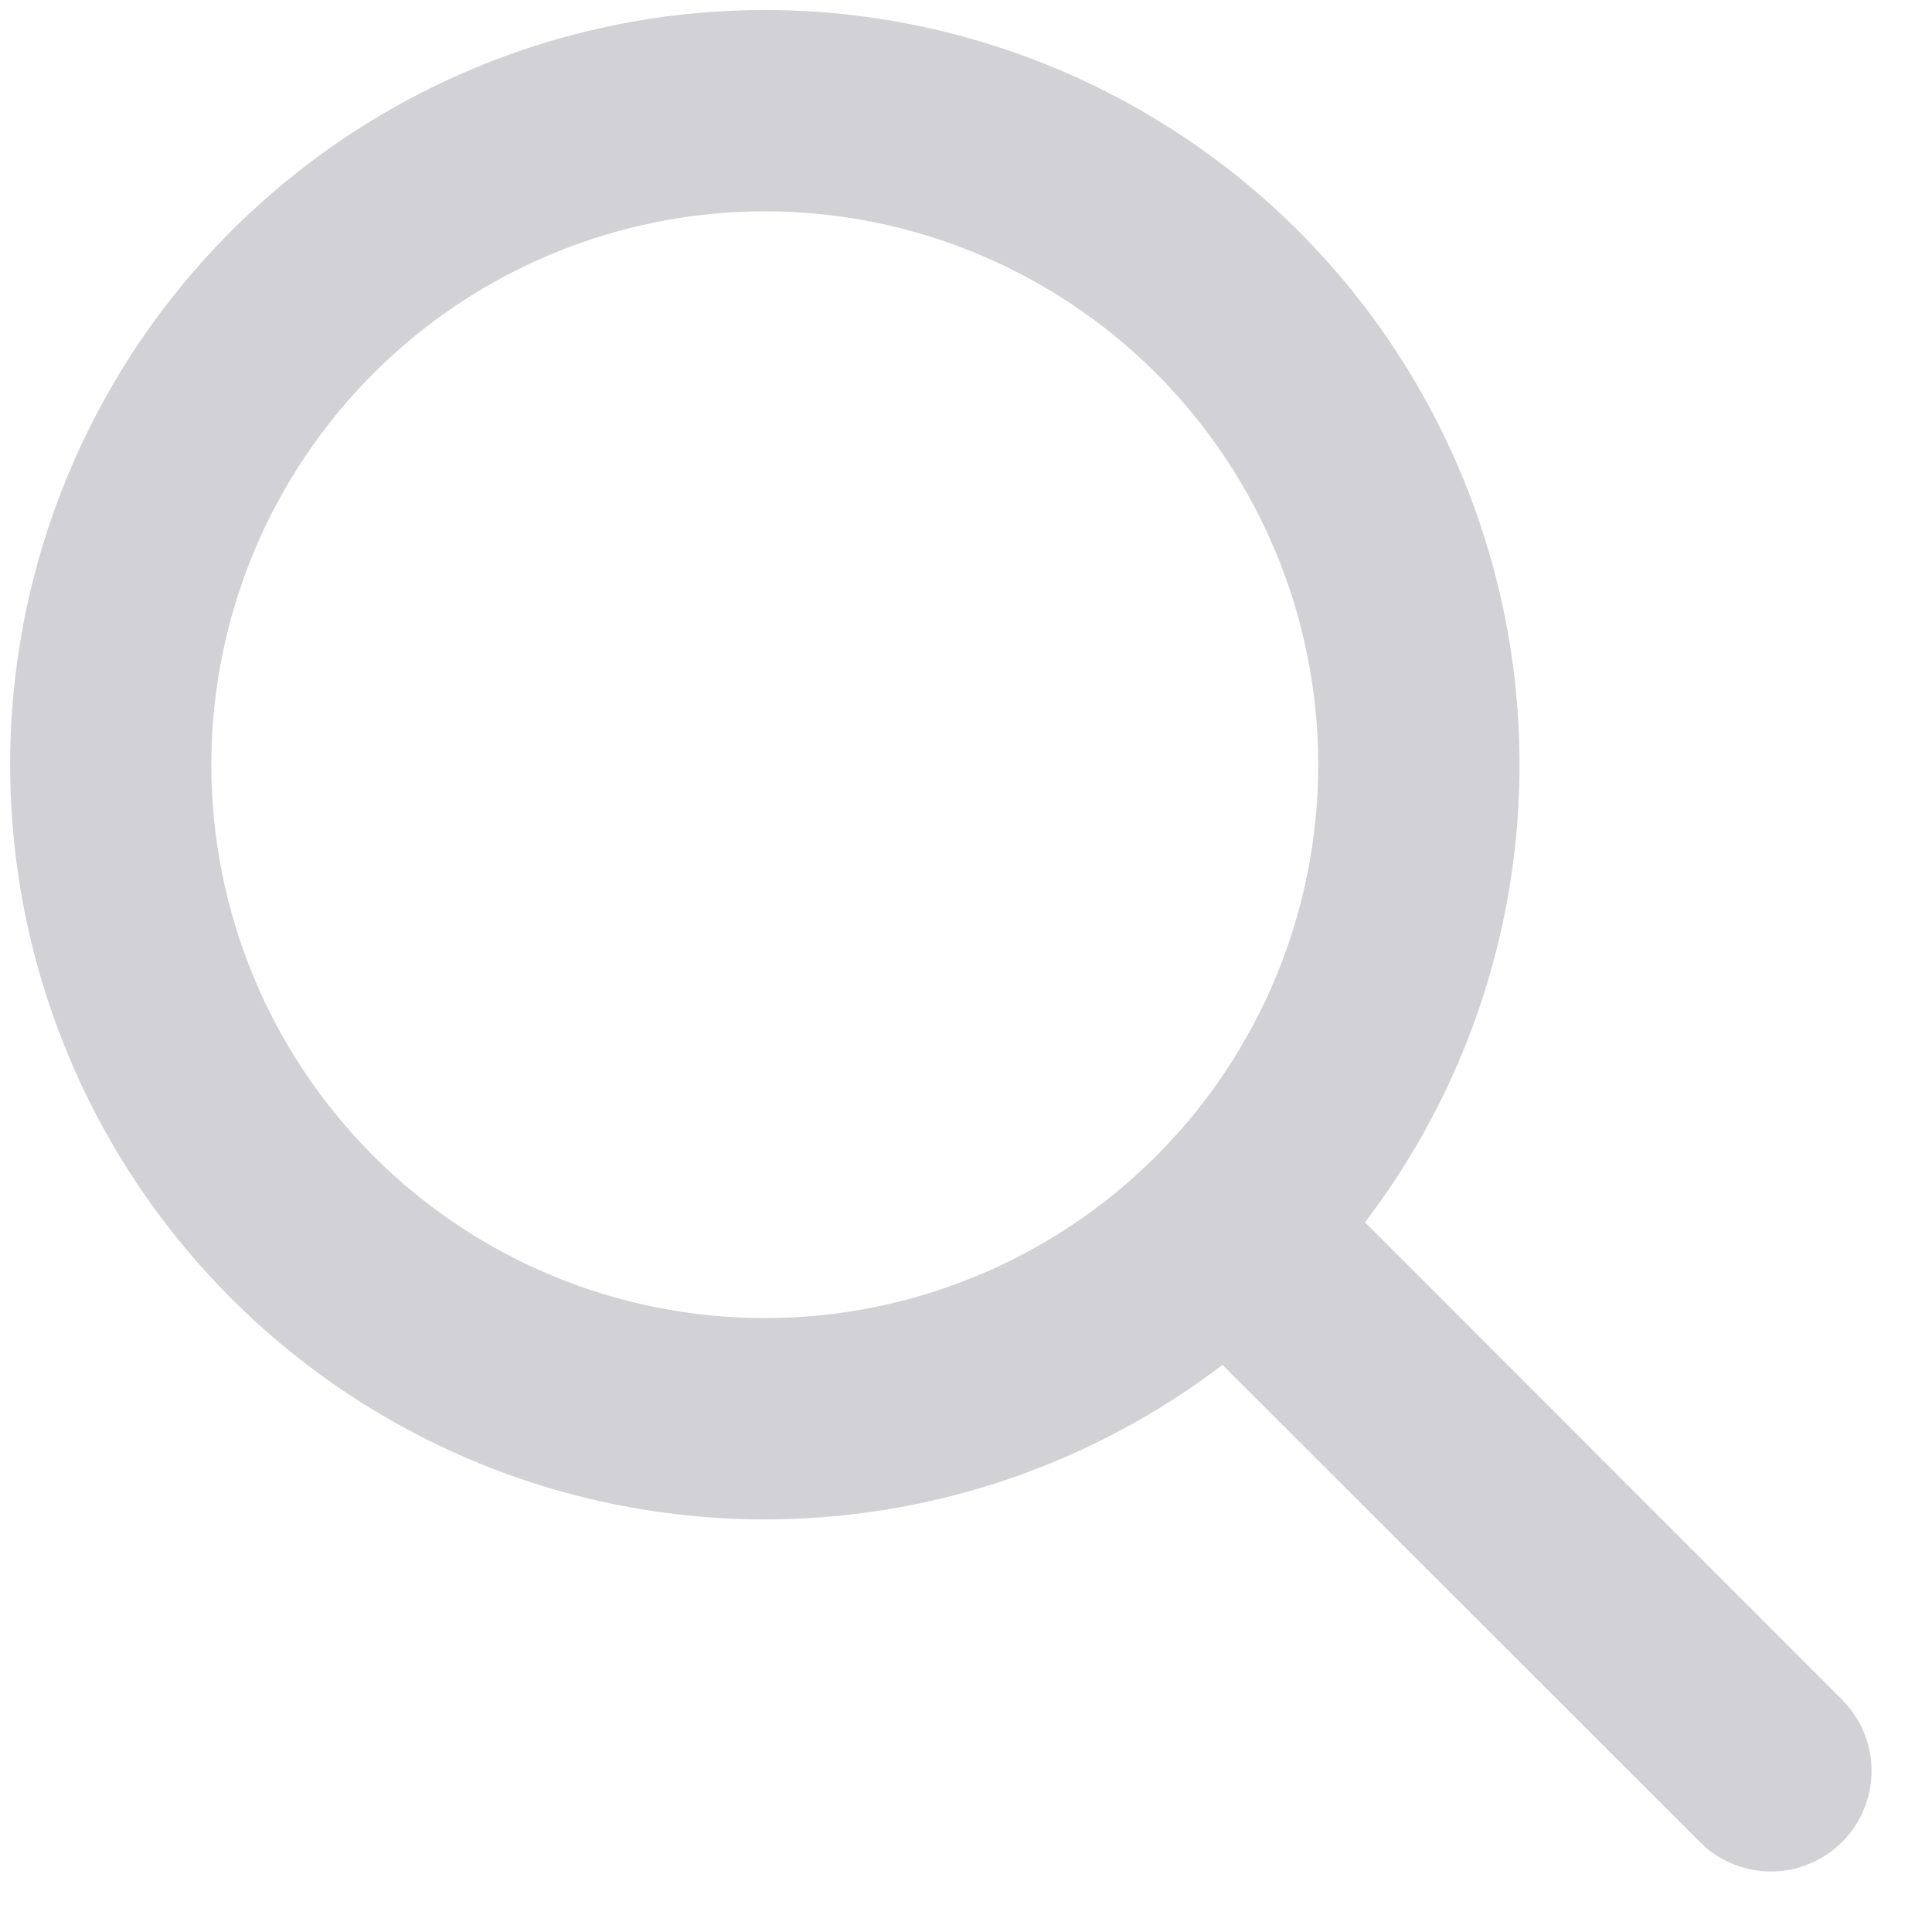
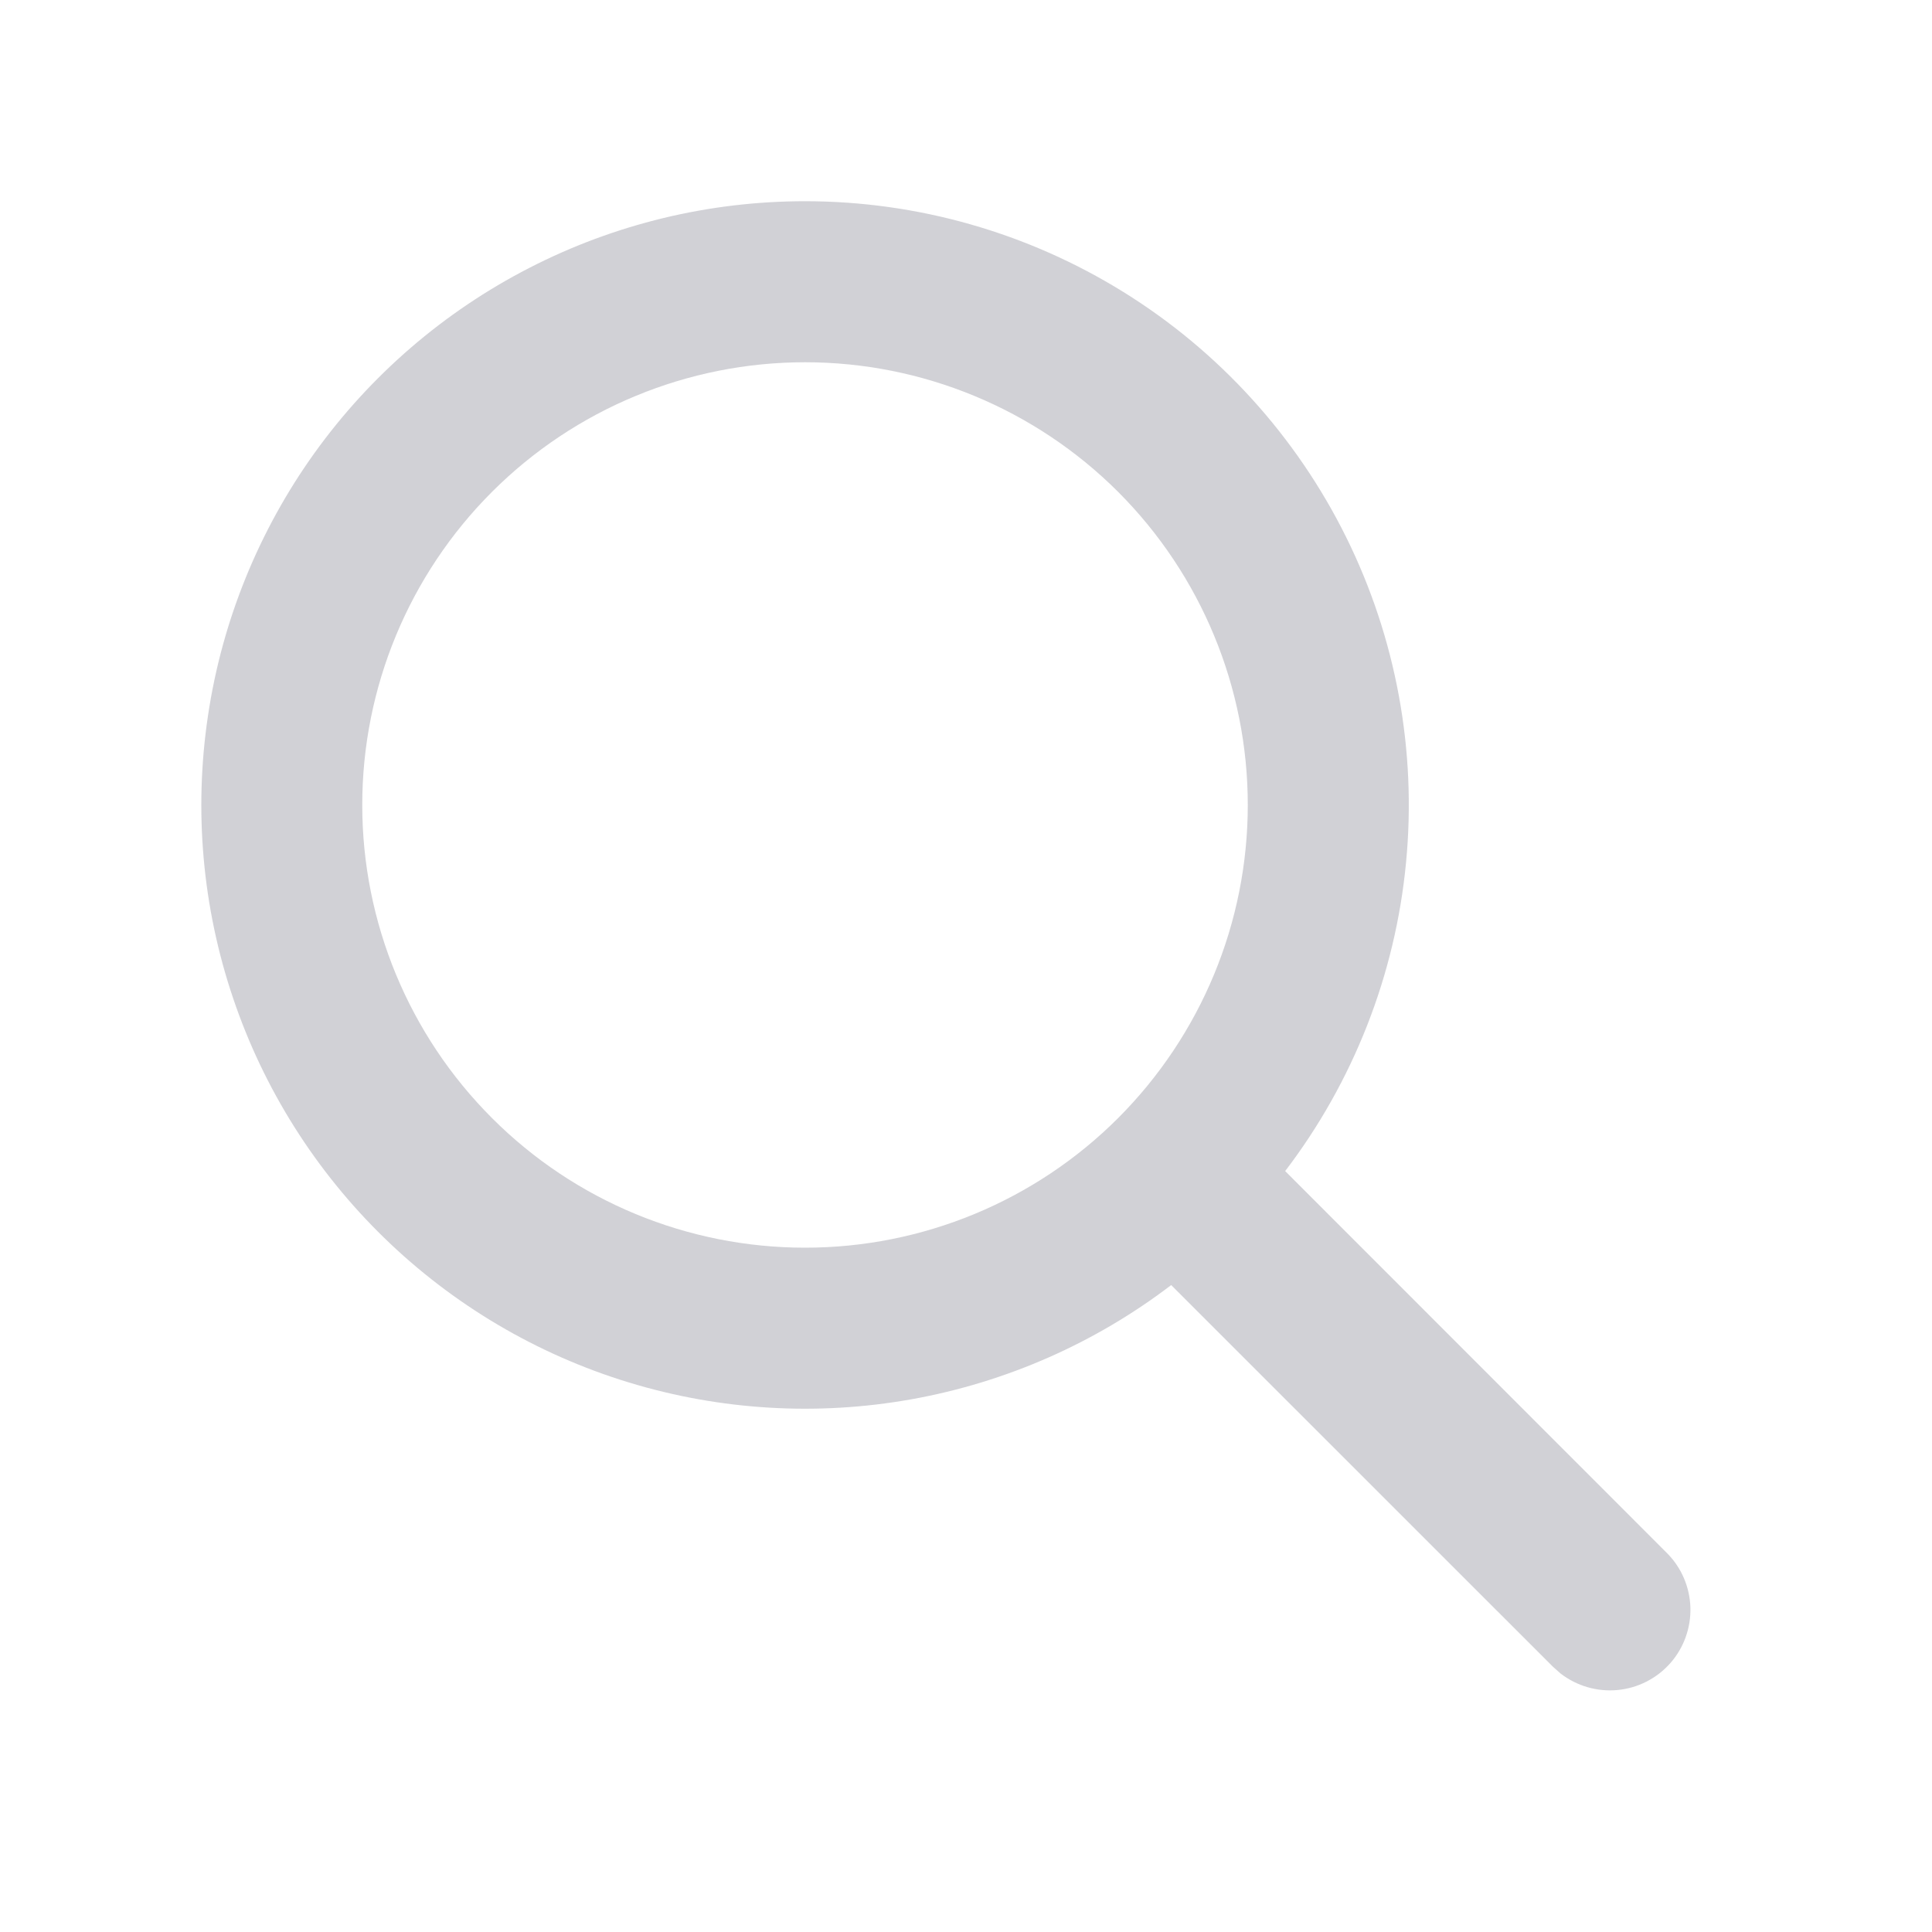
- <svg xmlns="http://www.w3.org/2000/svg" width="16" height="16" viewBox="0 0 16 16" fill="none">
-   <path d="M6.334 0.083C7.499 0.083 8.64 0.409 9.63 1.023C10.62 1.637 11.418 2.516 11.935 3.56C12.452 4.604 12.667 5.772 12.555 6.932C12.444 8.091 12.01 9.197 11.304 10.123L15.256 14.077C15.406 14.227 15.492 14.428 15.499 14.64C15.505 14.852 15.431 15.058 15.291 15.217C15.151 15.375 14.956 15.475 14.745 15.495C14.534 15.515 14.324 15.454 14.156 15.325L14.078 15.255L10.124 11.303C9.334 11.905 8.413 12.31 7.437 12.485C6.46 12.66 5.455 12.6 4.506 12.31C3.557 12.02 2.691 11.508 1.979 10.816C1.267 10.124 0.73 9.273 0.413 8.333C0.095 7.393 0.006 6.391 0.153 5.409C0.299 4.428 0.678 3.495 1.256 2.689C1.835 1.883 2.597 1.226 3.48 0.773C4.363 0.319 5.341 0.083 6.334 0.083ZM6.334 1.75C5.118 1.75 3.952 2.233 3.093 3.092C2.233 3.952 1.75 5.117 1.75 6.333C1.75 7.549 2.233 8.714 3.093 9.574C3.952 10.434 5.118 10.916 6.334 10.916C7.549 10.916 8.715 10.434 9.575 9.574C10.434 8.714 10.917 7.549 10.917 6.333C10.917 5.117 10.434 3.952 9.575 3.092C8.715 2.233 7.549 1.75 6.334 1.75Z" fill="#D1D1D6" style="fill:#D1D1D6;fill:color(display-p3 0.82 0.82 0.839);fill-opacity:1;" />
+ <svg xmlns="http://www.w3.org/2000/svg" width="20" height="20" viewBox="0 0 20 20" fill="none">
+   <path d="M8.334 2.083C9.499 2.083 10.64 2.409 11.63 3.023C12.62 3.637 13.418 4.516 13.935 5.56C14.452 6.604 14.667 7.772 14.555 8.932C14.444 10.091 14.01 11.197 13.304 12.123L17.256 16.077C17.406 16.227 17.492 16.428 17.499 16.64C17.505 16.852 17.431 17.058 17.291 17.217C17.151 17.375 16.956 17.475 16.745 17.495C16.534 17.515 16.324 17.454 16.156 17.325L16.078 17.256L12.124 13.303C11.335 13.905 10.413 14.31 9.437 14.485C8.46 14.66 7.455 14.6 6.506 14.31C5.557 14.02 4.691 13.508 3.979 12.816C3.267 12.124 2.73 11.273 2.413 10.333C2.095 9.393 2.006 8.391 2.153 7.409C2.299 6.428 2.678 5.495 3.256 4.689C3.835 3.883 4.597 3.226 5.48 2.773C6.363 2.319 7.341 2.083 8.334 2.083ZM8.334 3.75C7.118 3.75 5.952 4.233 5.093 5.092C4.233 5.952 3.75 7.117 3.75 8.333C3.75 9.549 4.233 10.714 5.093 11.574C5.952 12.434 7.118 12.916 8.334 12.916C9.549 12.916 10.715 12.434 11.575 11.574C12.434 10.714 12.917 9.549 12.917 8.333C12.917 7.117 12.434 5.952 11.575 5.092C10.715 4.233 9.549 3.75 8.334 3.75Z" fill="#D1D1D6" style="fill:#D1D1D6;fill:color(display-p3 0.82 0.82 0.839);fill-opacity:1;" />
</svg>
